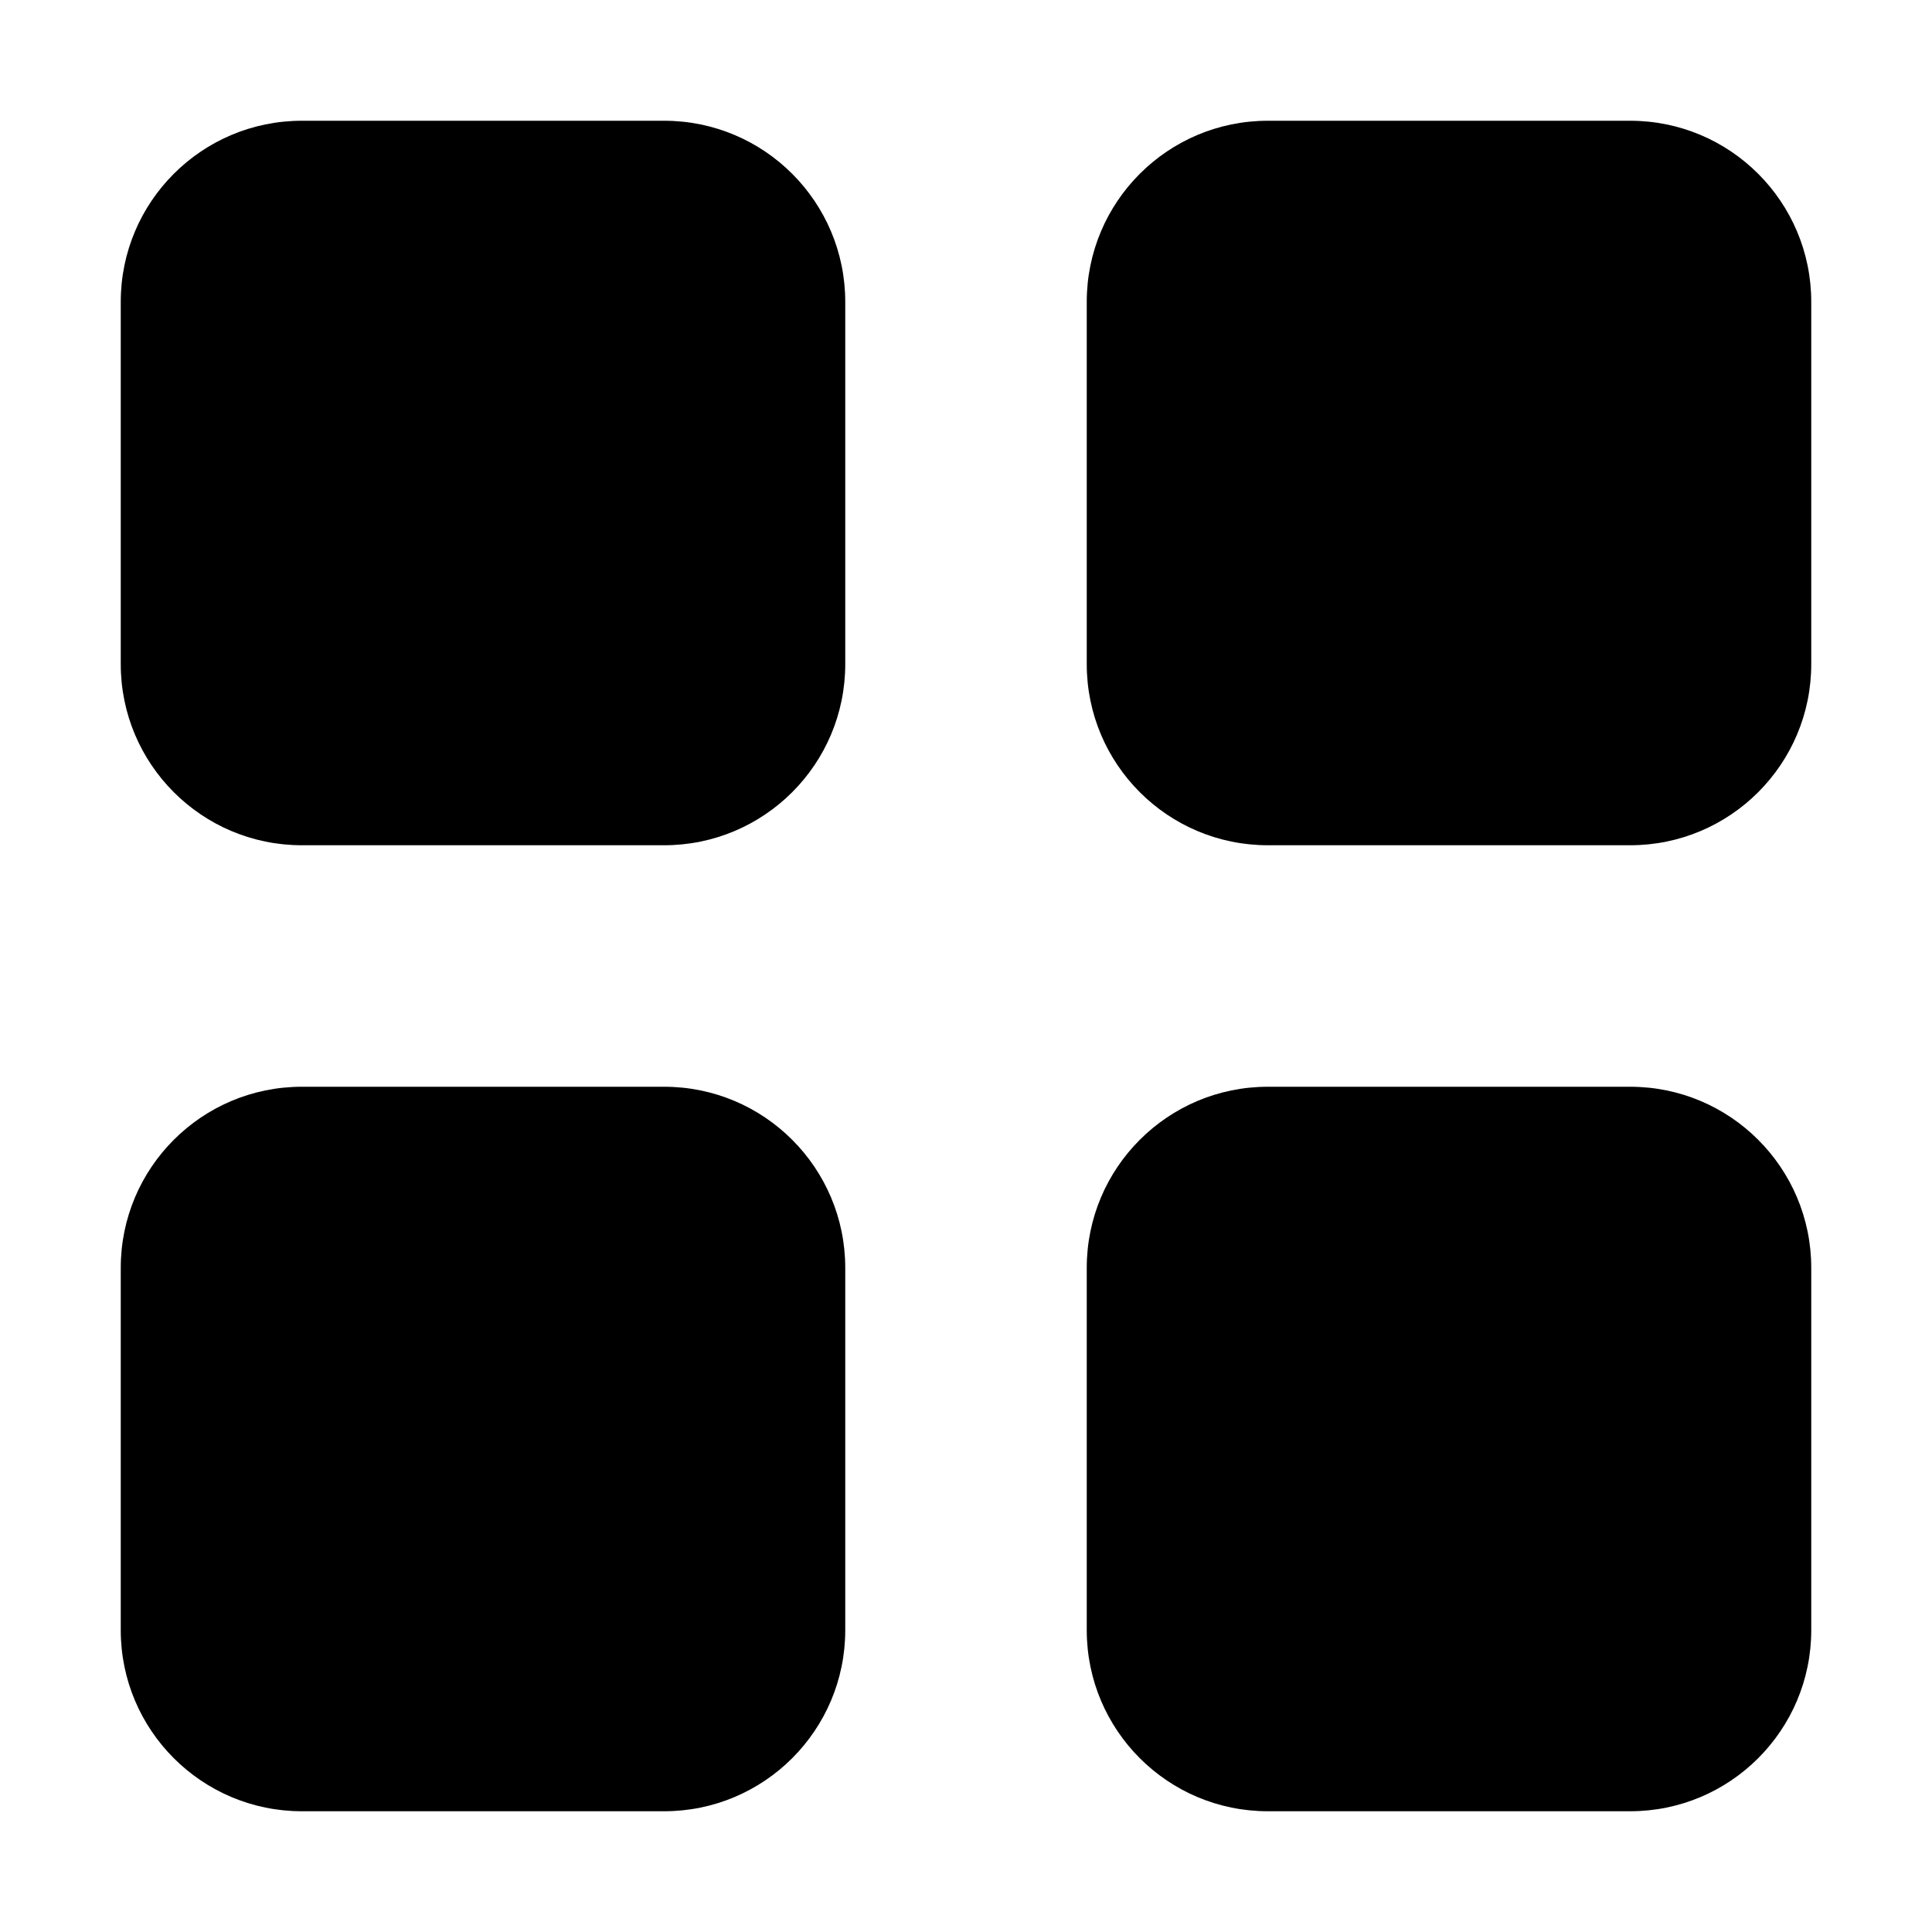
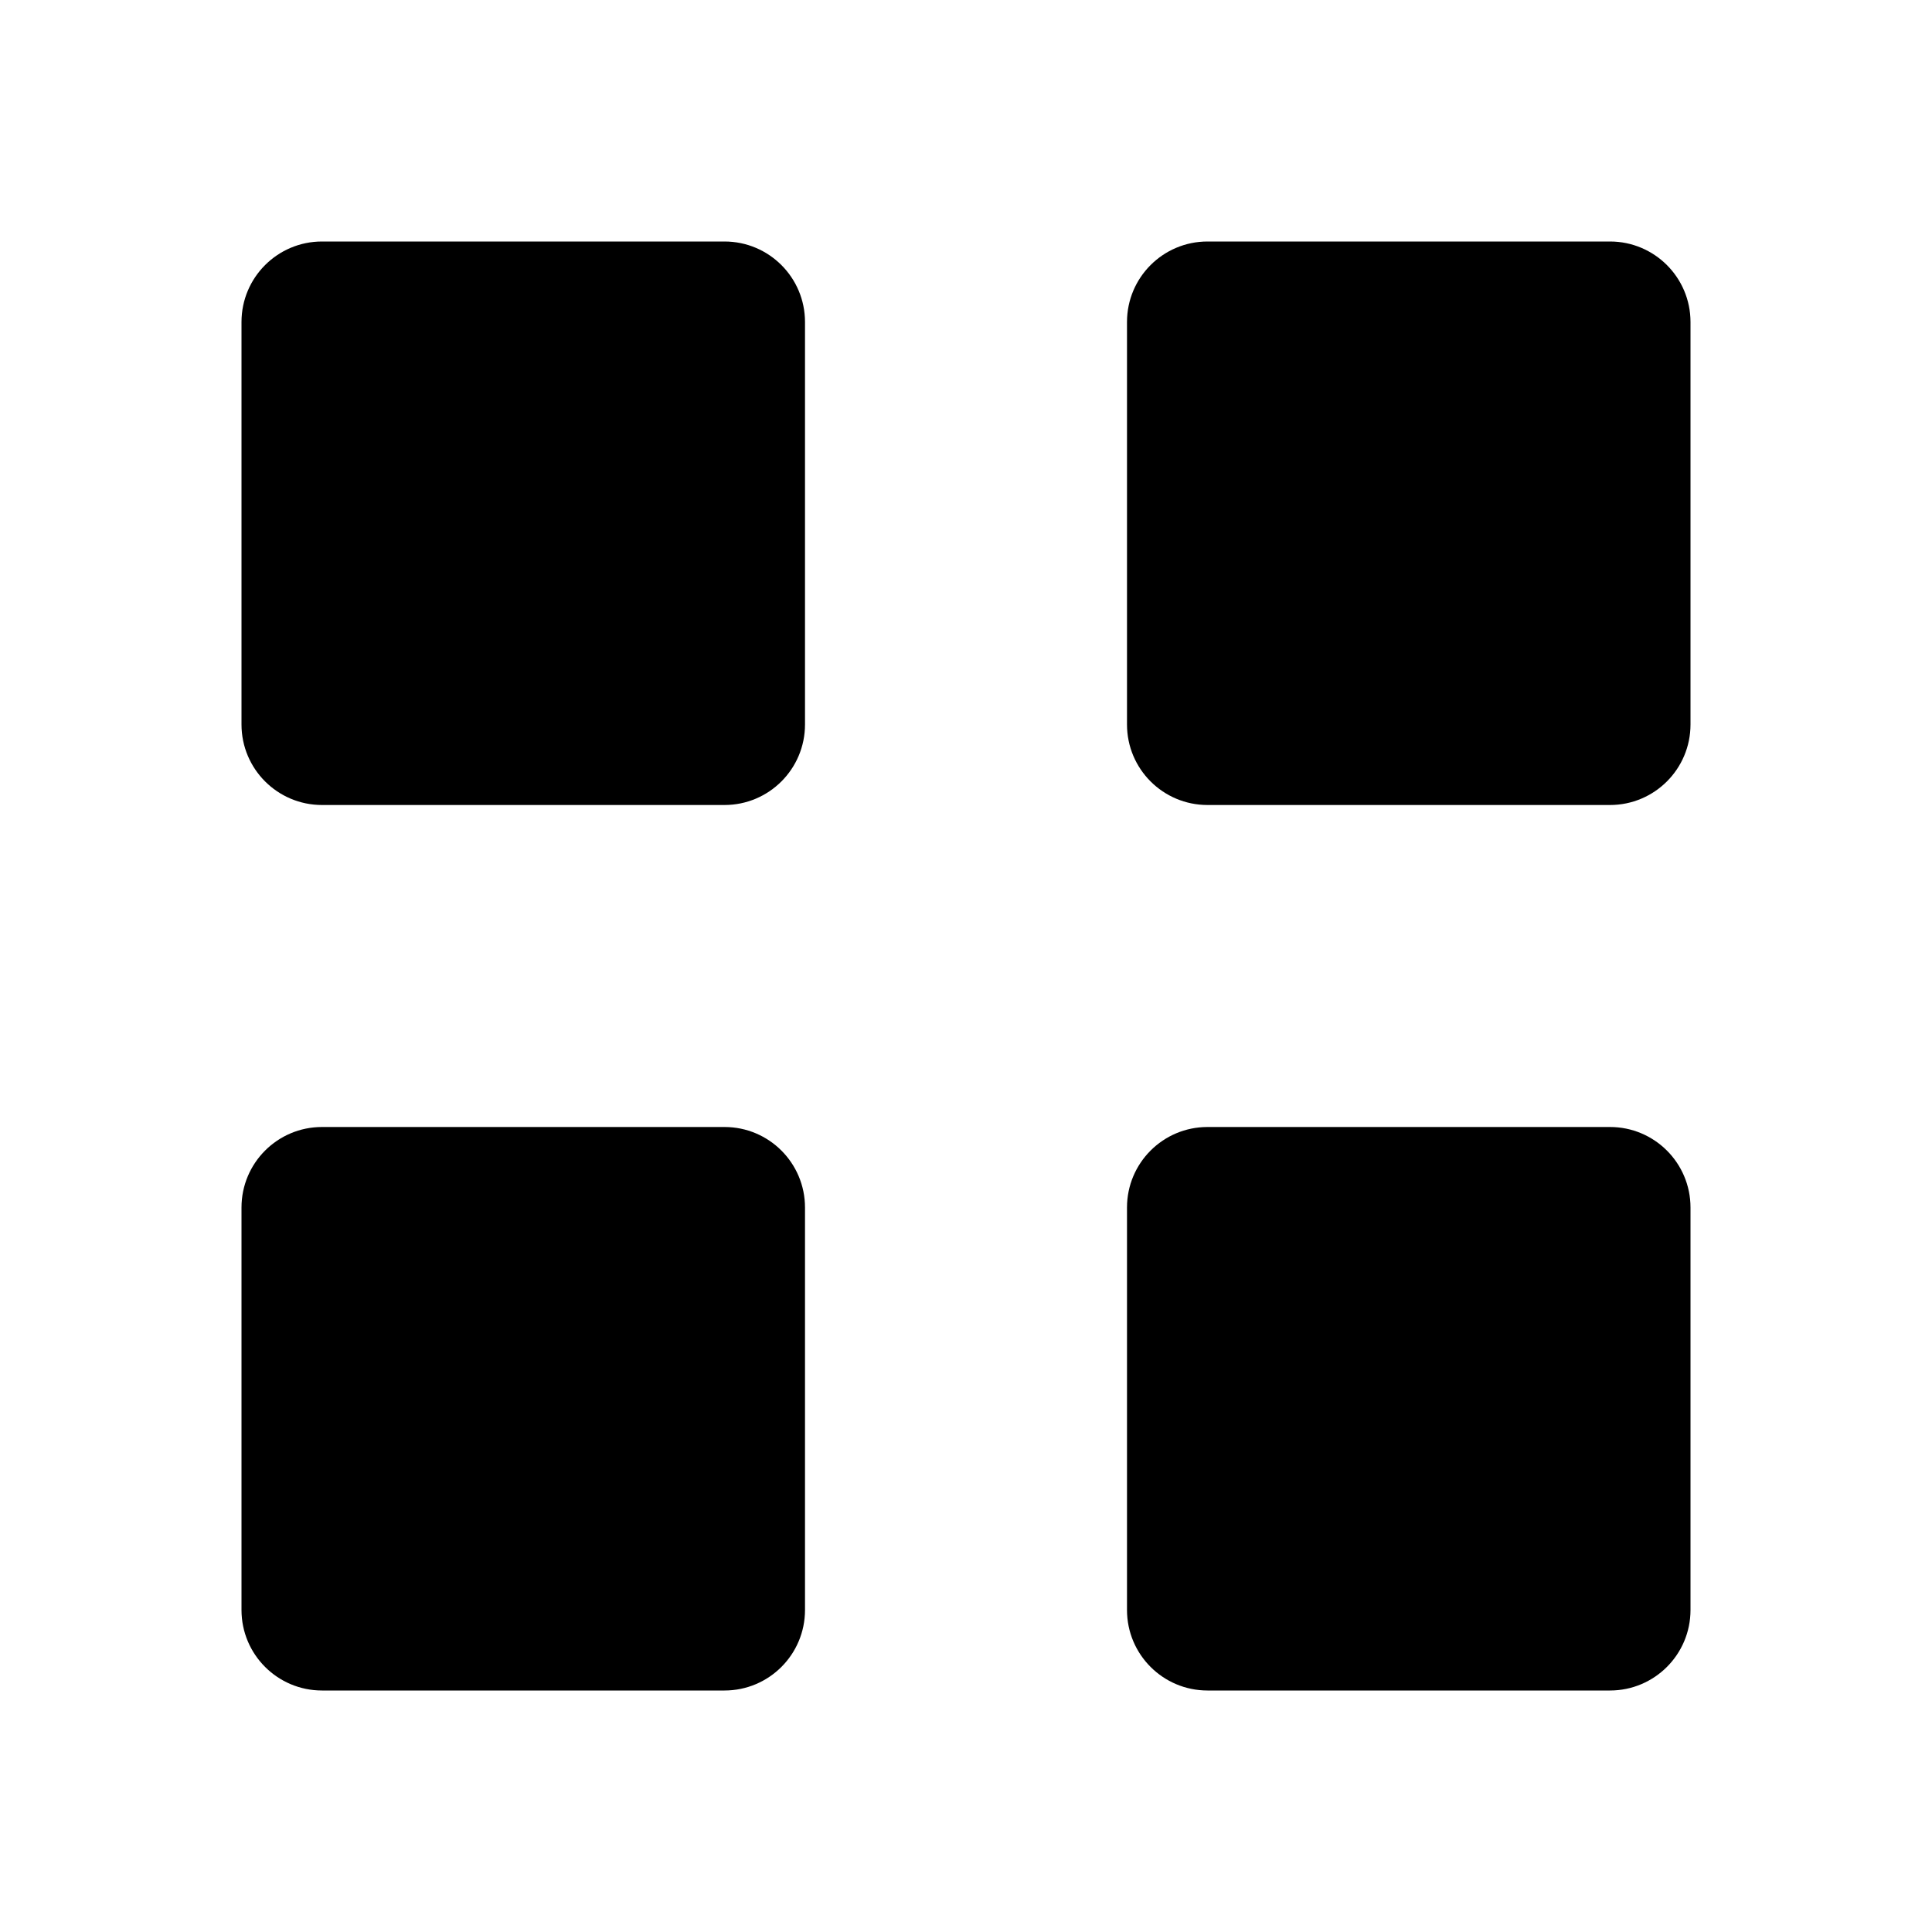
- <svg xmlns="http://www.w3.org/2000/svg" width="16" height="16" fill="currentColor" class="bi bi-grid-fill" viewBox="0 0 16 16">
-   <path d="M1 2.5A1.5 1.5 0 0 1 2.5 1h3A1.5 1.5 0 0 1 7 2.5v3A1.5 1.5 0 0 1 5.5 7h-3A1.5 1.5 0 0 1 1 5.5zm8 0A1.5 1.5 0 0 1 10.5 1h3A1.5 1.5 0 0 1 15 2.5v3A1.5 1.5 0 0 1 13.5 7h-3A1.5 1.5 0 0 1 9 5.5zm-8 8A1.5 1.5 0 0 1 2.5 9h3A1.5 1.5 0 0 1 7 10.5v3A1.5 1.5 0 0 1 5.5 15h-3A1.5 1.5 0 0 1 1 13.5zm8 0A1.5 1.5 0 0 1 10.5 9h3a1.5 1.5 0 0 1 1.5 1.5v3a1.5 1.5 0 0 1-1.5 1.5h-3A1.5 1.5 0 0 1 9 13.5z" />
+ <svg xmlns="http://www.w3.org/2000/svg" width="24" height="24" viewBox="0 0 24 24" fill="currentColor" stroke="none" stroke-width="2" stroke-linecap="round" stroke-linejoin="round" class="lucide lucide-layout-grid">
+   <rect width="7" height="7" x="3" y="3" rx="1" />
+   <rect width="7" height="7" x="14" y="3" rx="1" />
+   <rect width="7" height="7" x="14" y="14" rx="1" />
+   <rect width="7" height="7" x="3" y="14" rx="1" />
</svg>
